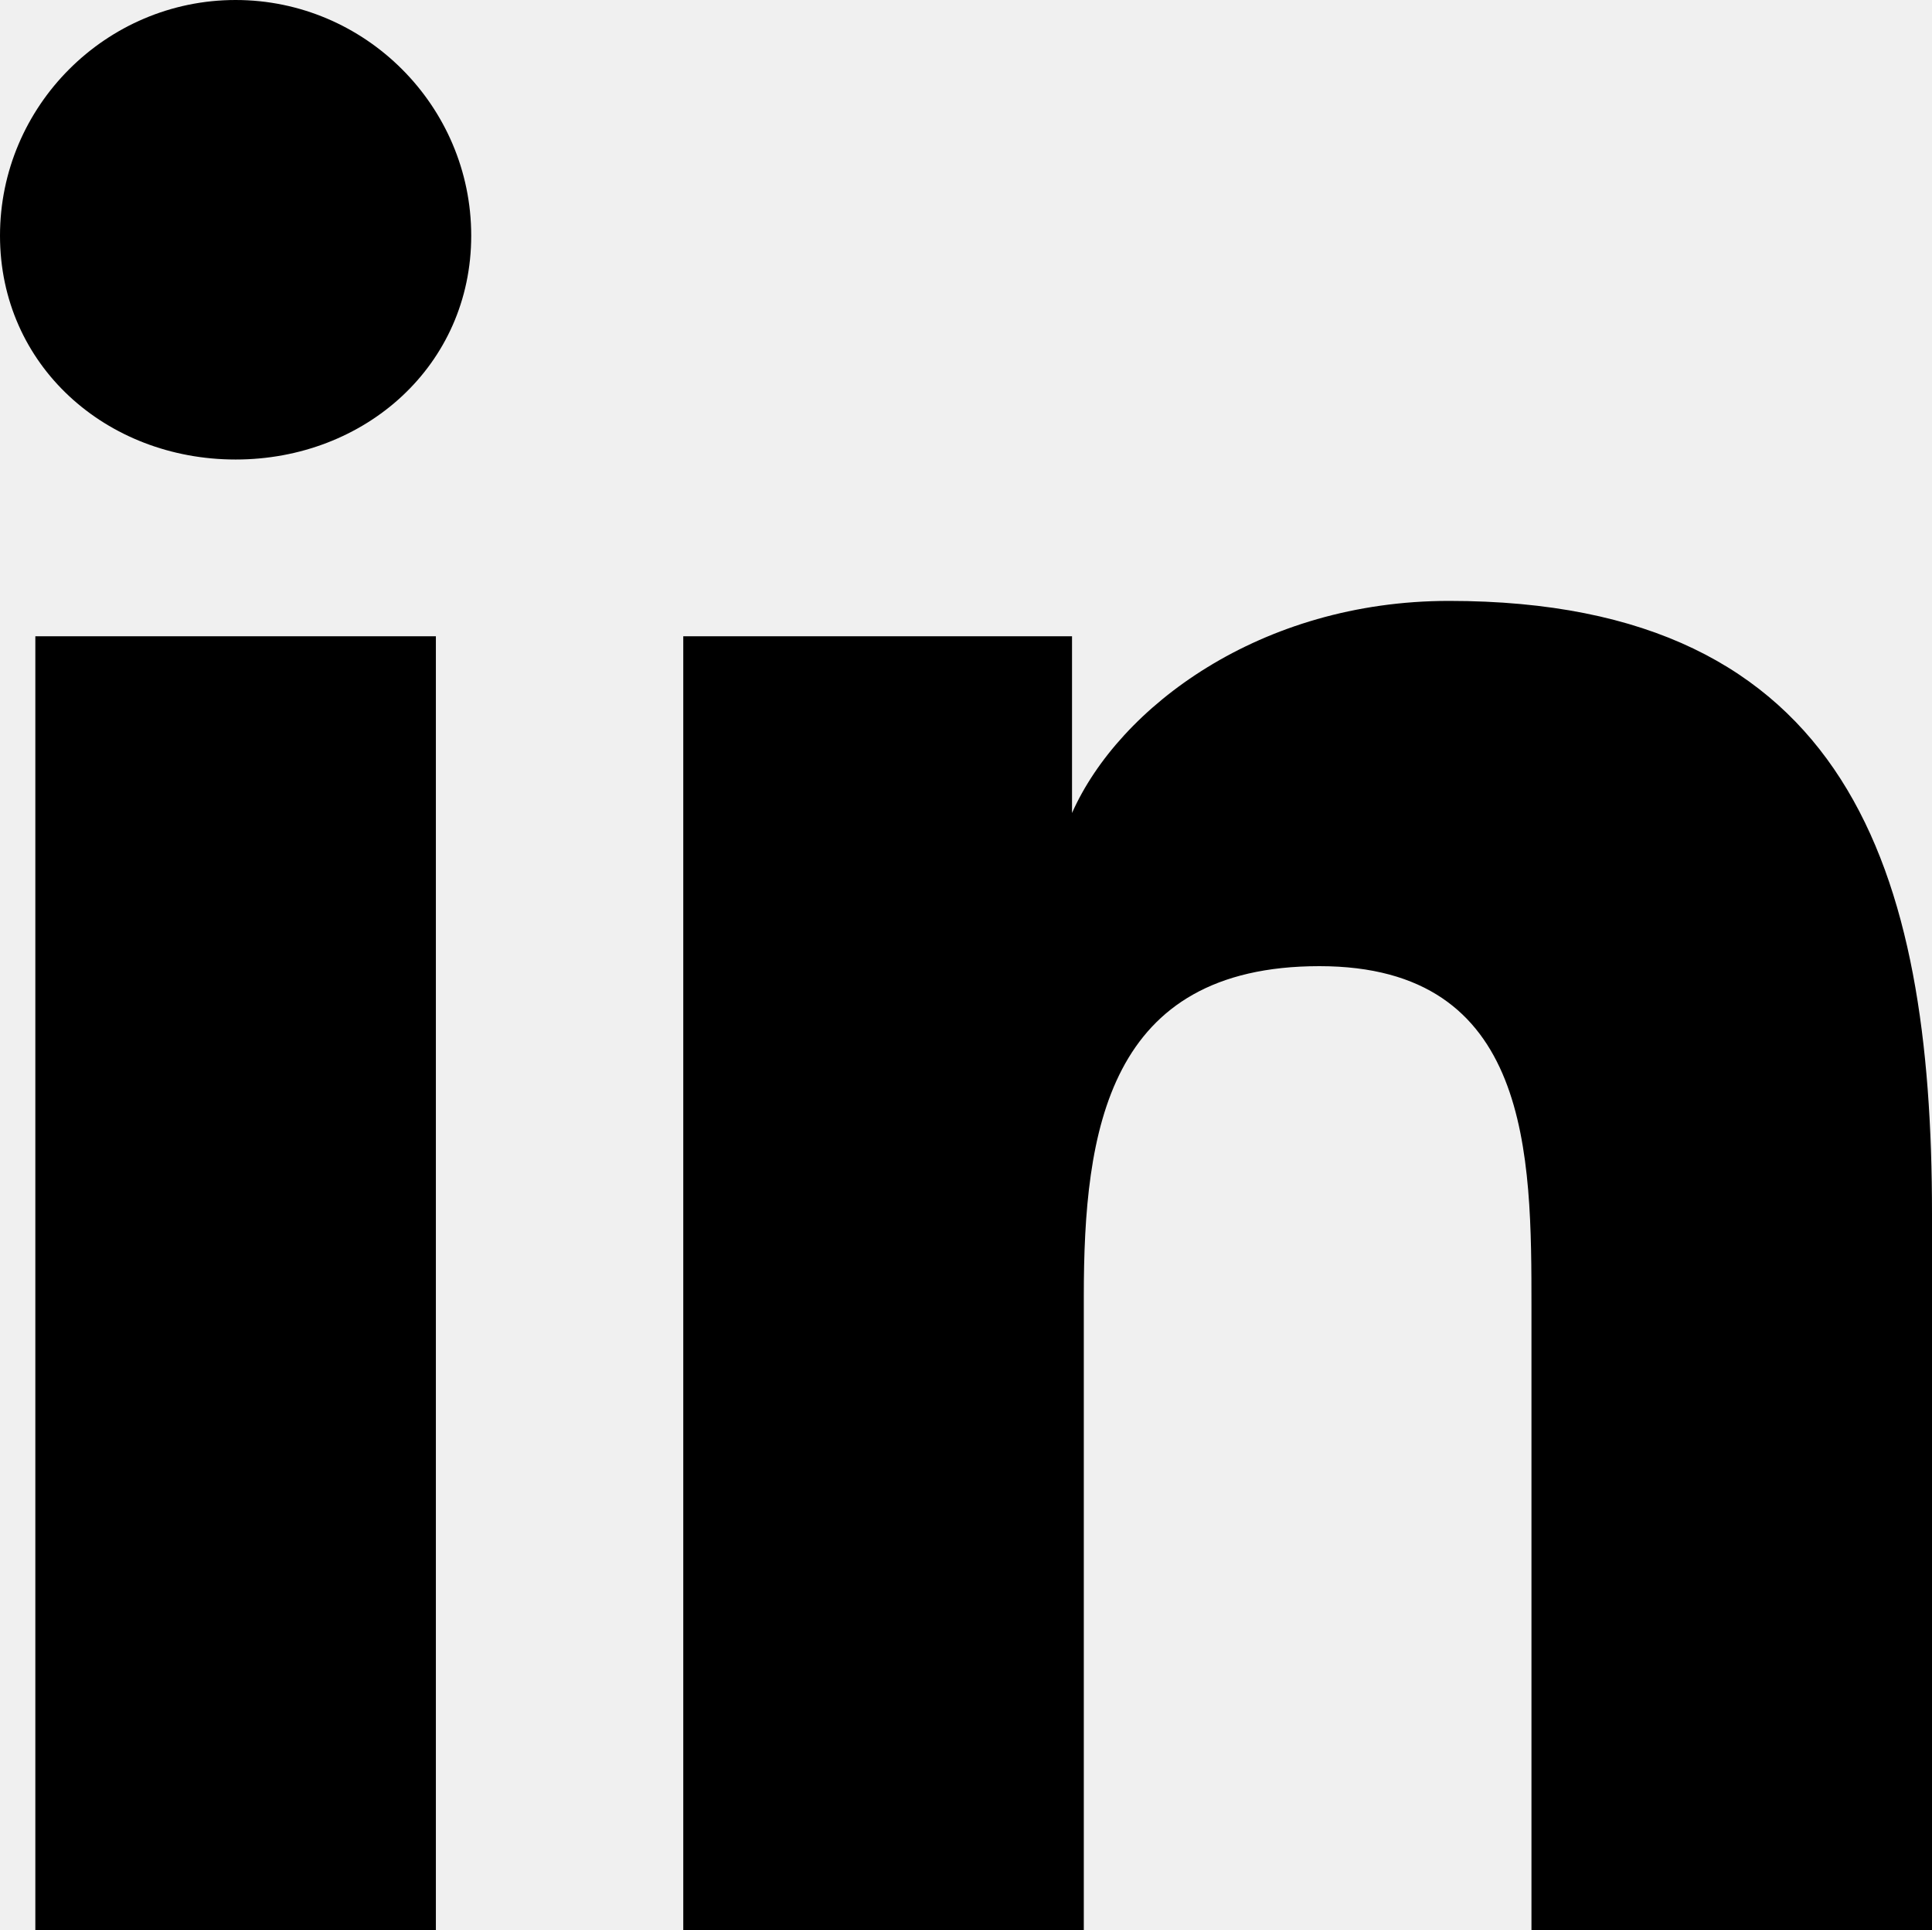
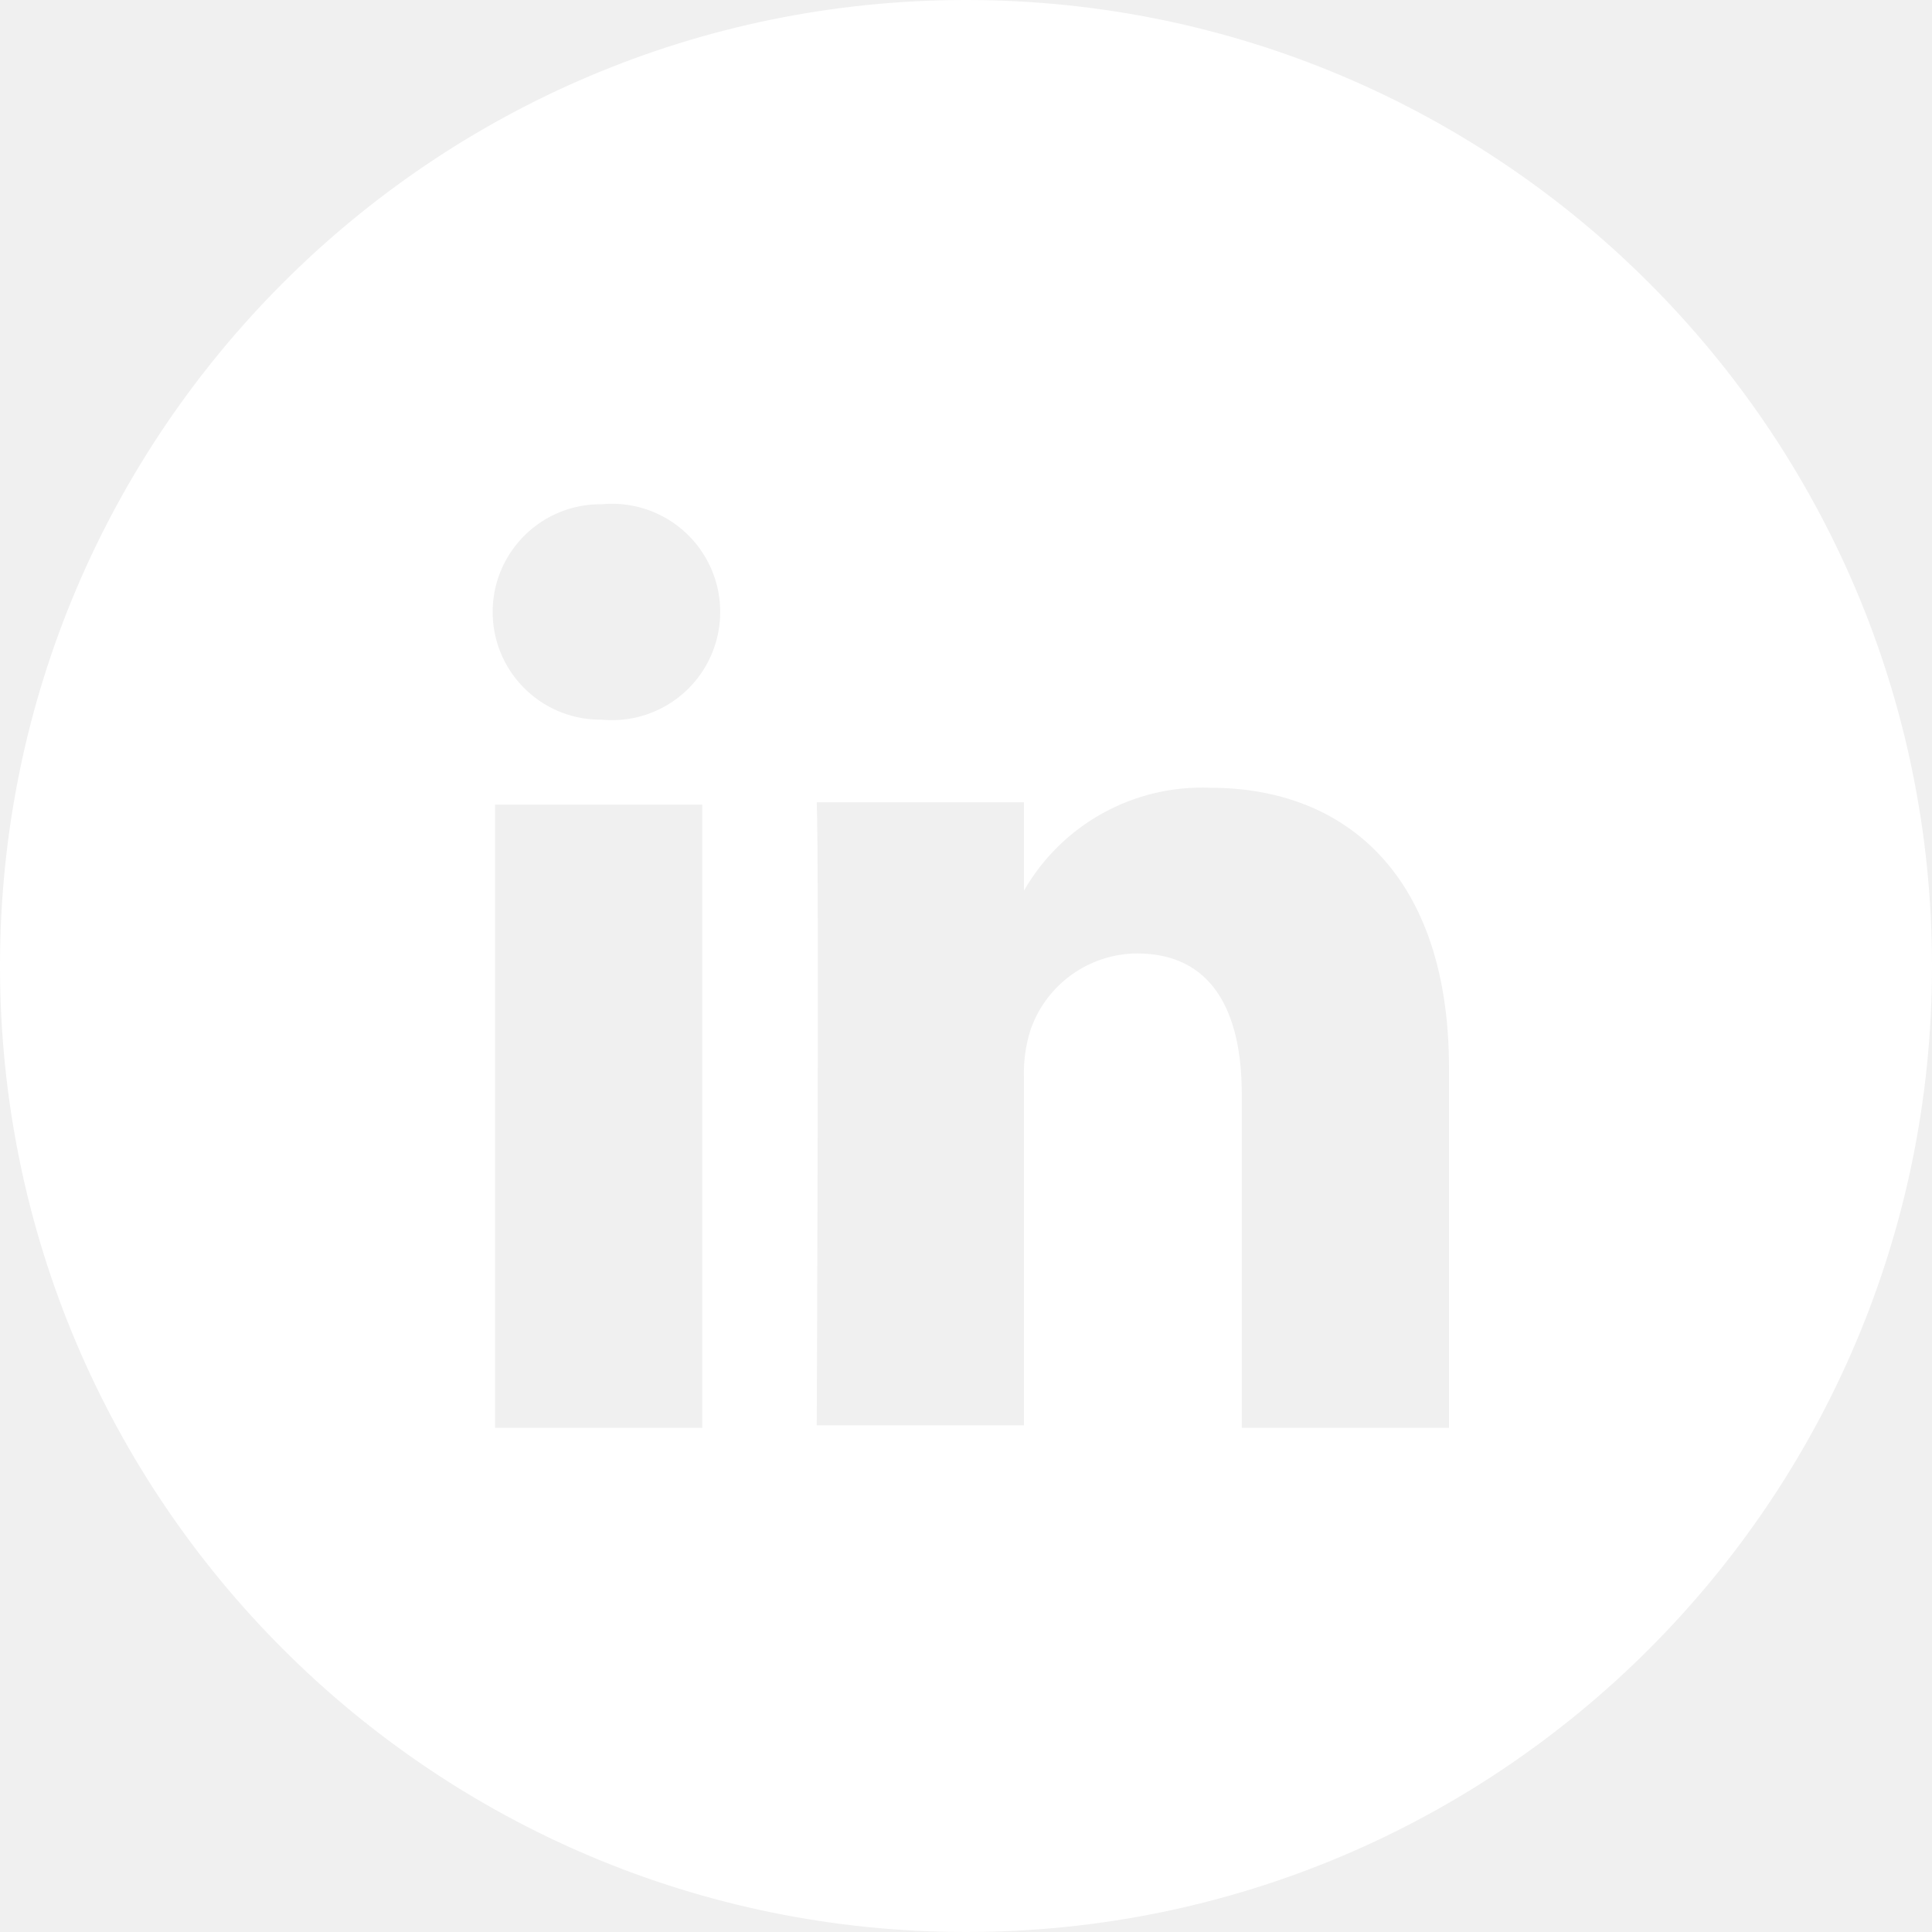
- <svg xmlns="http://www.w3.org/2000/svg" viewBox="0 0 16.4 16.374">
-   <path d="M3.7 16.4H.3v-11h3.4v11zM2 3.9C.9 3.9 0 3.1 0 2s.9-2 2-2 2 .9 2 2-.9 1.9-2 1.9zm14.4 12.5H13v-5.3c0-1.3 0-2.9-1.8-2.9s-2 1.4-2 2.8v5.4H5.8v-11h3.3v1.5c.4-.9 1.6-1.8 3.2-1.8 3.4 0 4.1 2.3 4.1 5.2v6.1z" />
+ <svg xmlns="http://www.w3.org/2000/svg" id="Layer_1" data-name="Layer 1" viewBox="0 0 40 40">
+   <defs>
+     <style>.cls-1{fill:#fff;}</style>
+   </defs>
+   <path class="cls-1" d="M21.2,18.53v0l0,0Z" />
+   <path class="cls-1" d="M20,0A20,20,0,1,0,40,20,20,20,0,0,0,20,0ZM14.54,29.56H10.25V16.66h4.29ZM12.4,14.9h0a2.23,2.23,0,1,1,.06-4.46,2.24,2.24,0,1,1,0,4.46ZM30,29.56H25.71v-6.9c0-1.73-.62-2.92-2.17-2.92a2.35,2.35,0,0,0-2.2,1.57,2.91,2.91,0,0,0-.14,1v7.2H16.91s.05-11.69,0-12.9H21.2v1.83a4.25,4.25,0,0,1,3.86-2.13c2.82,0,4.94,1.84,4.94,5.8Z" />
</svg>
